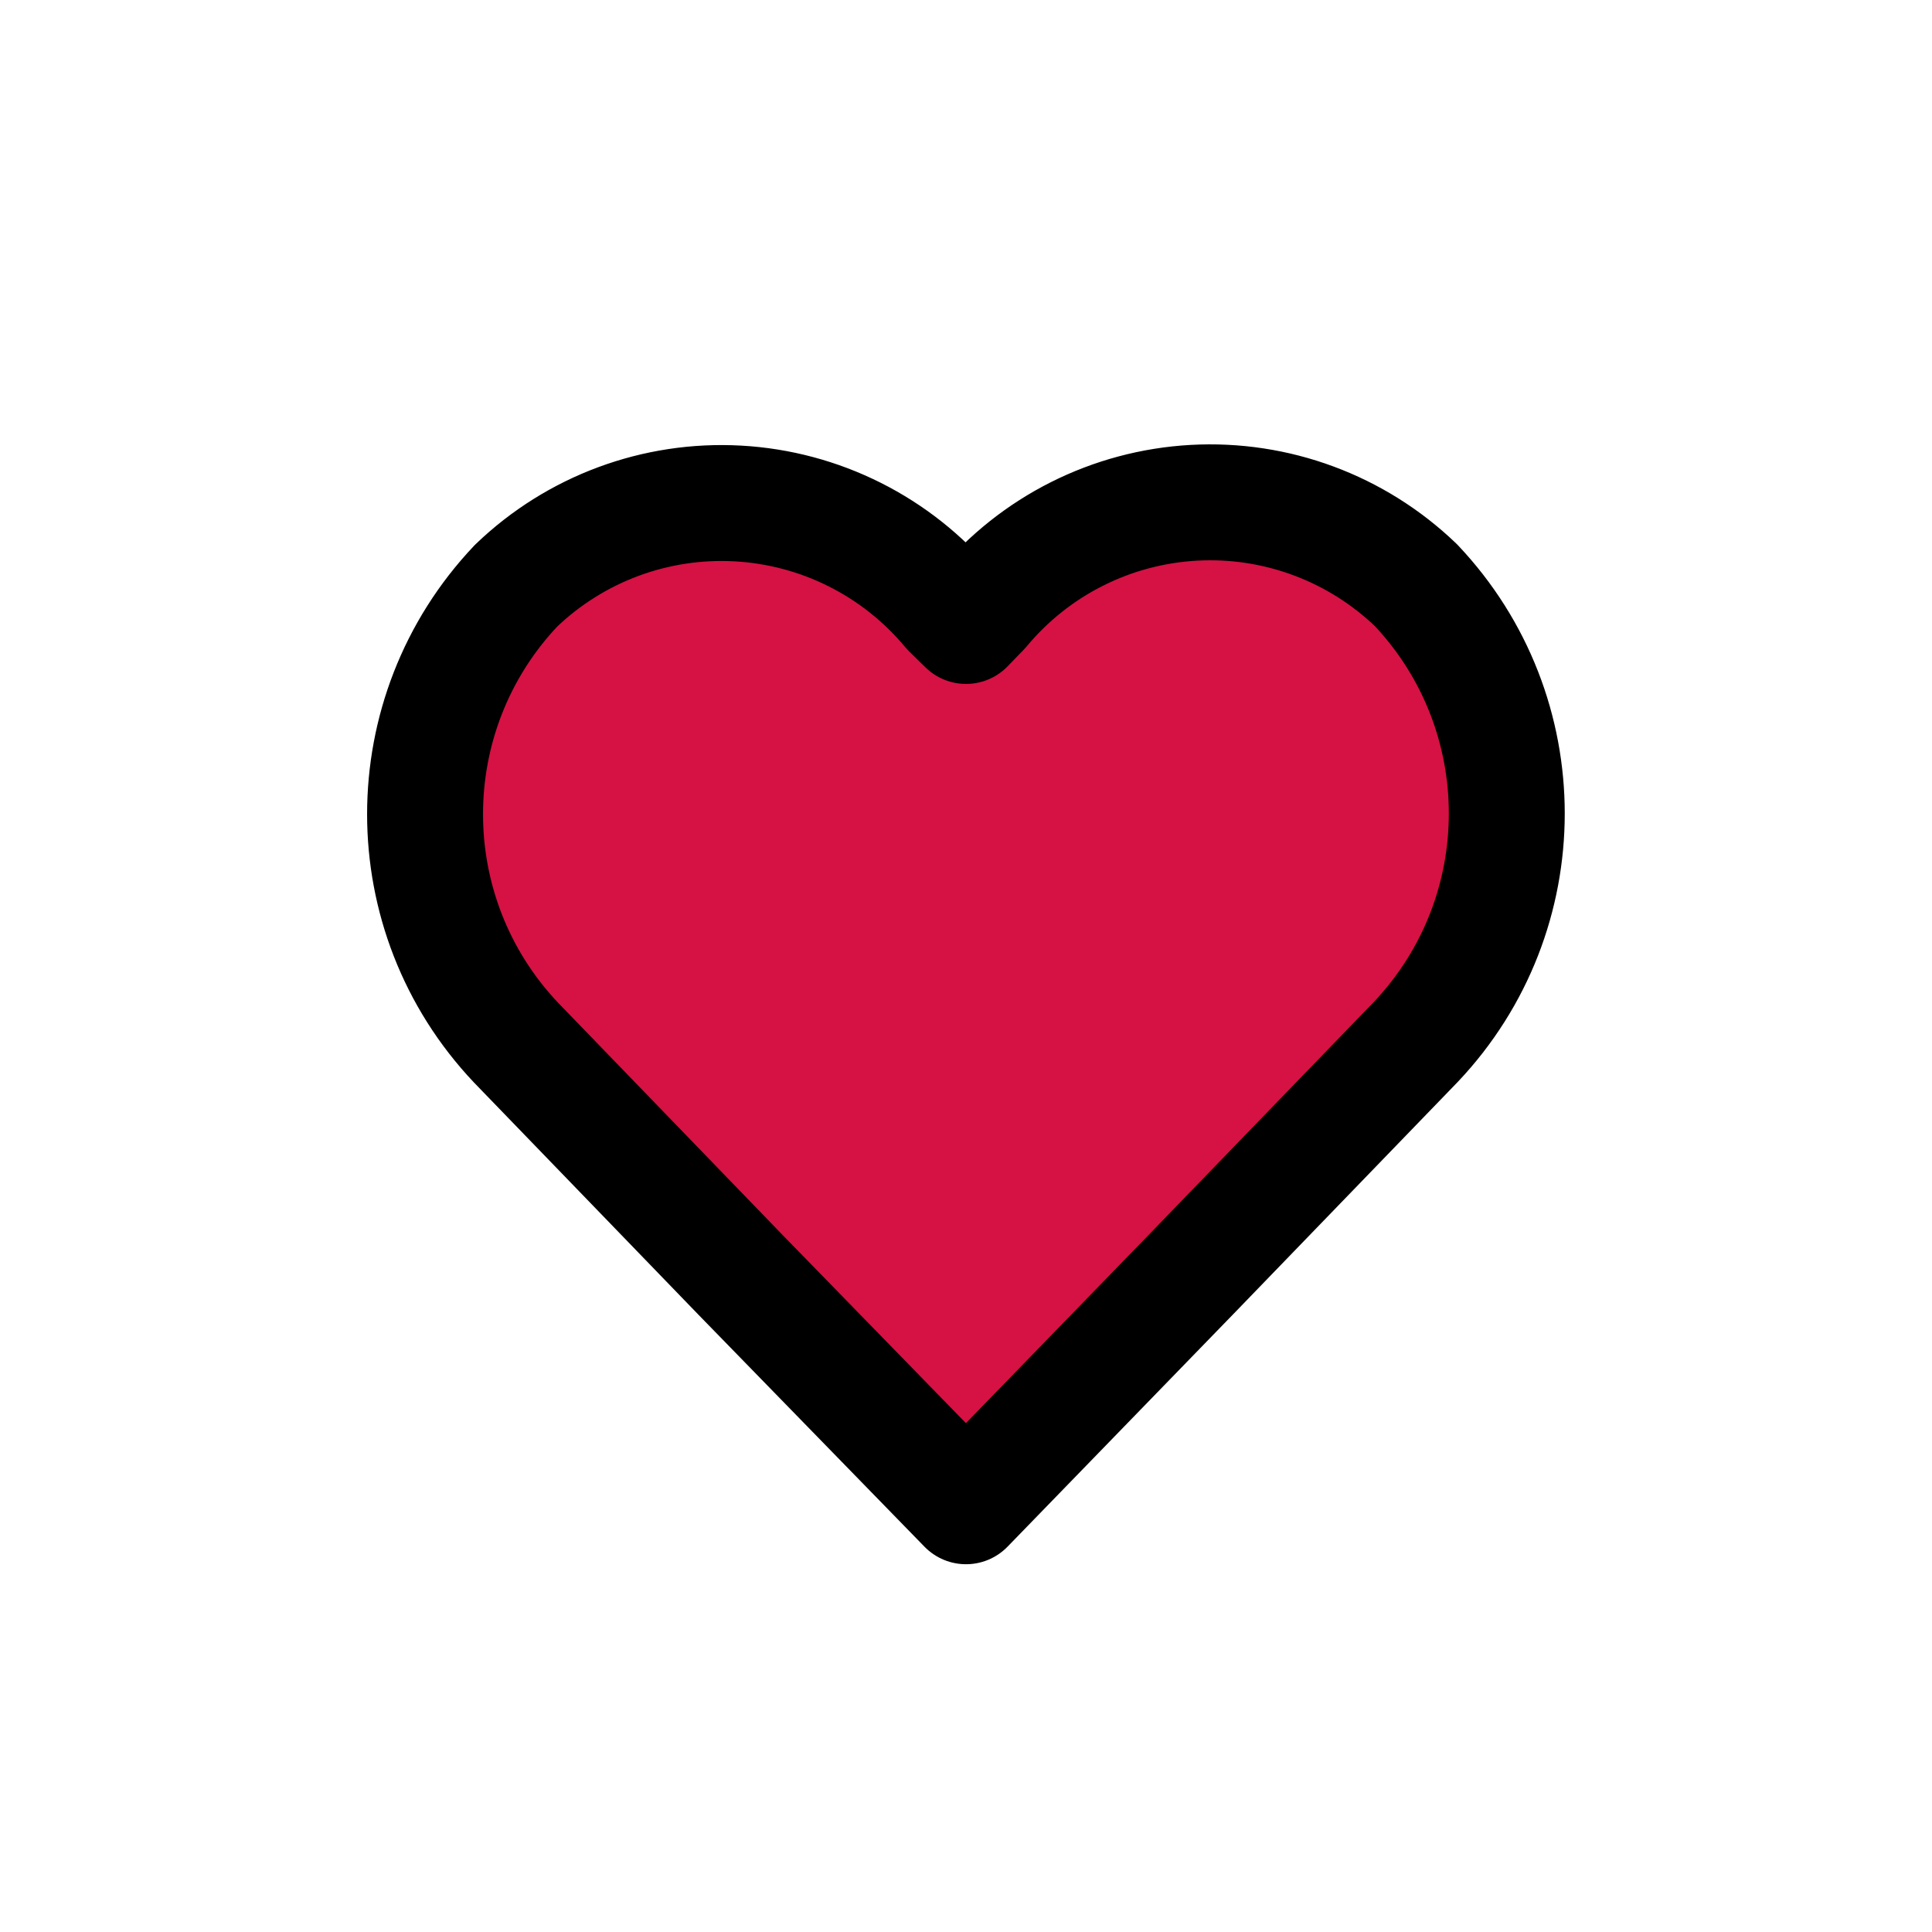
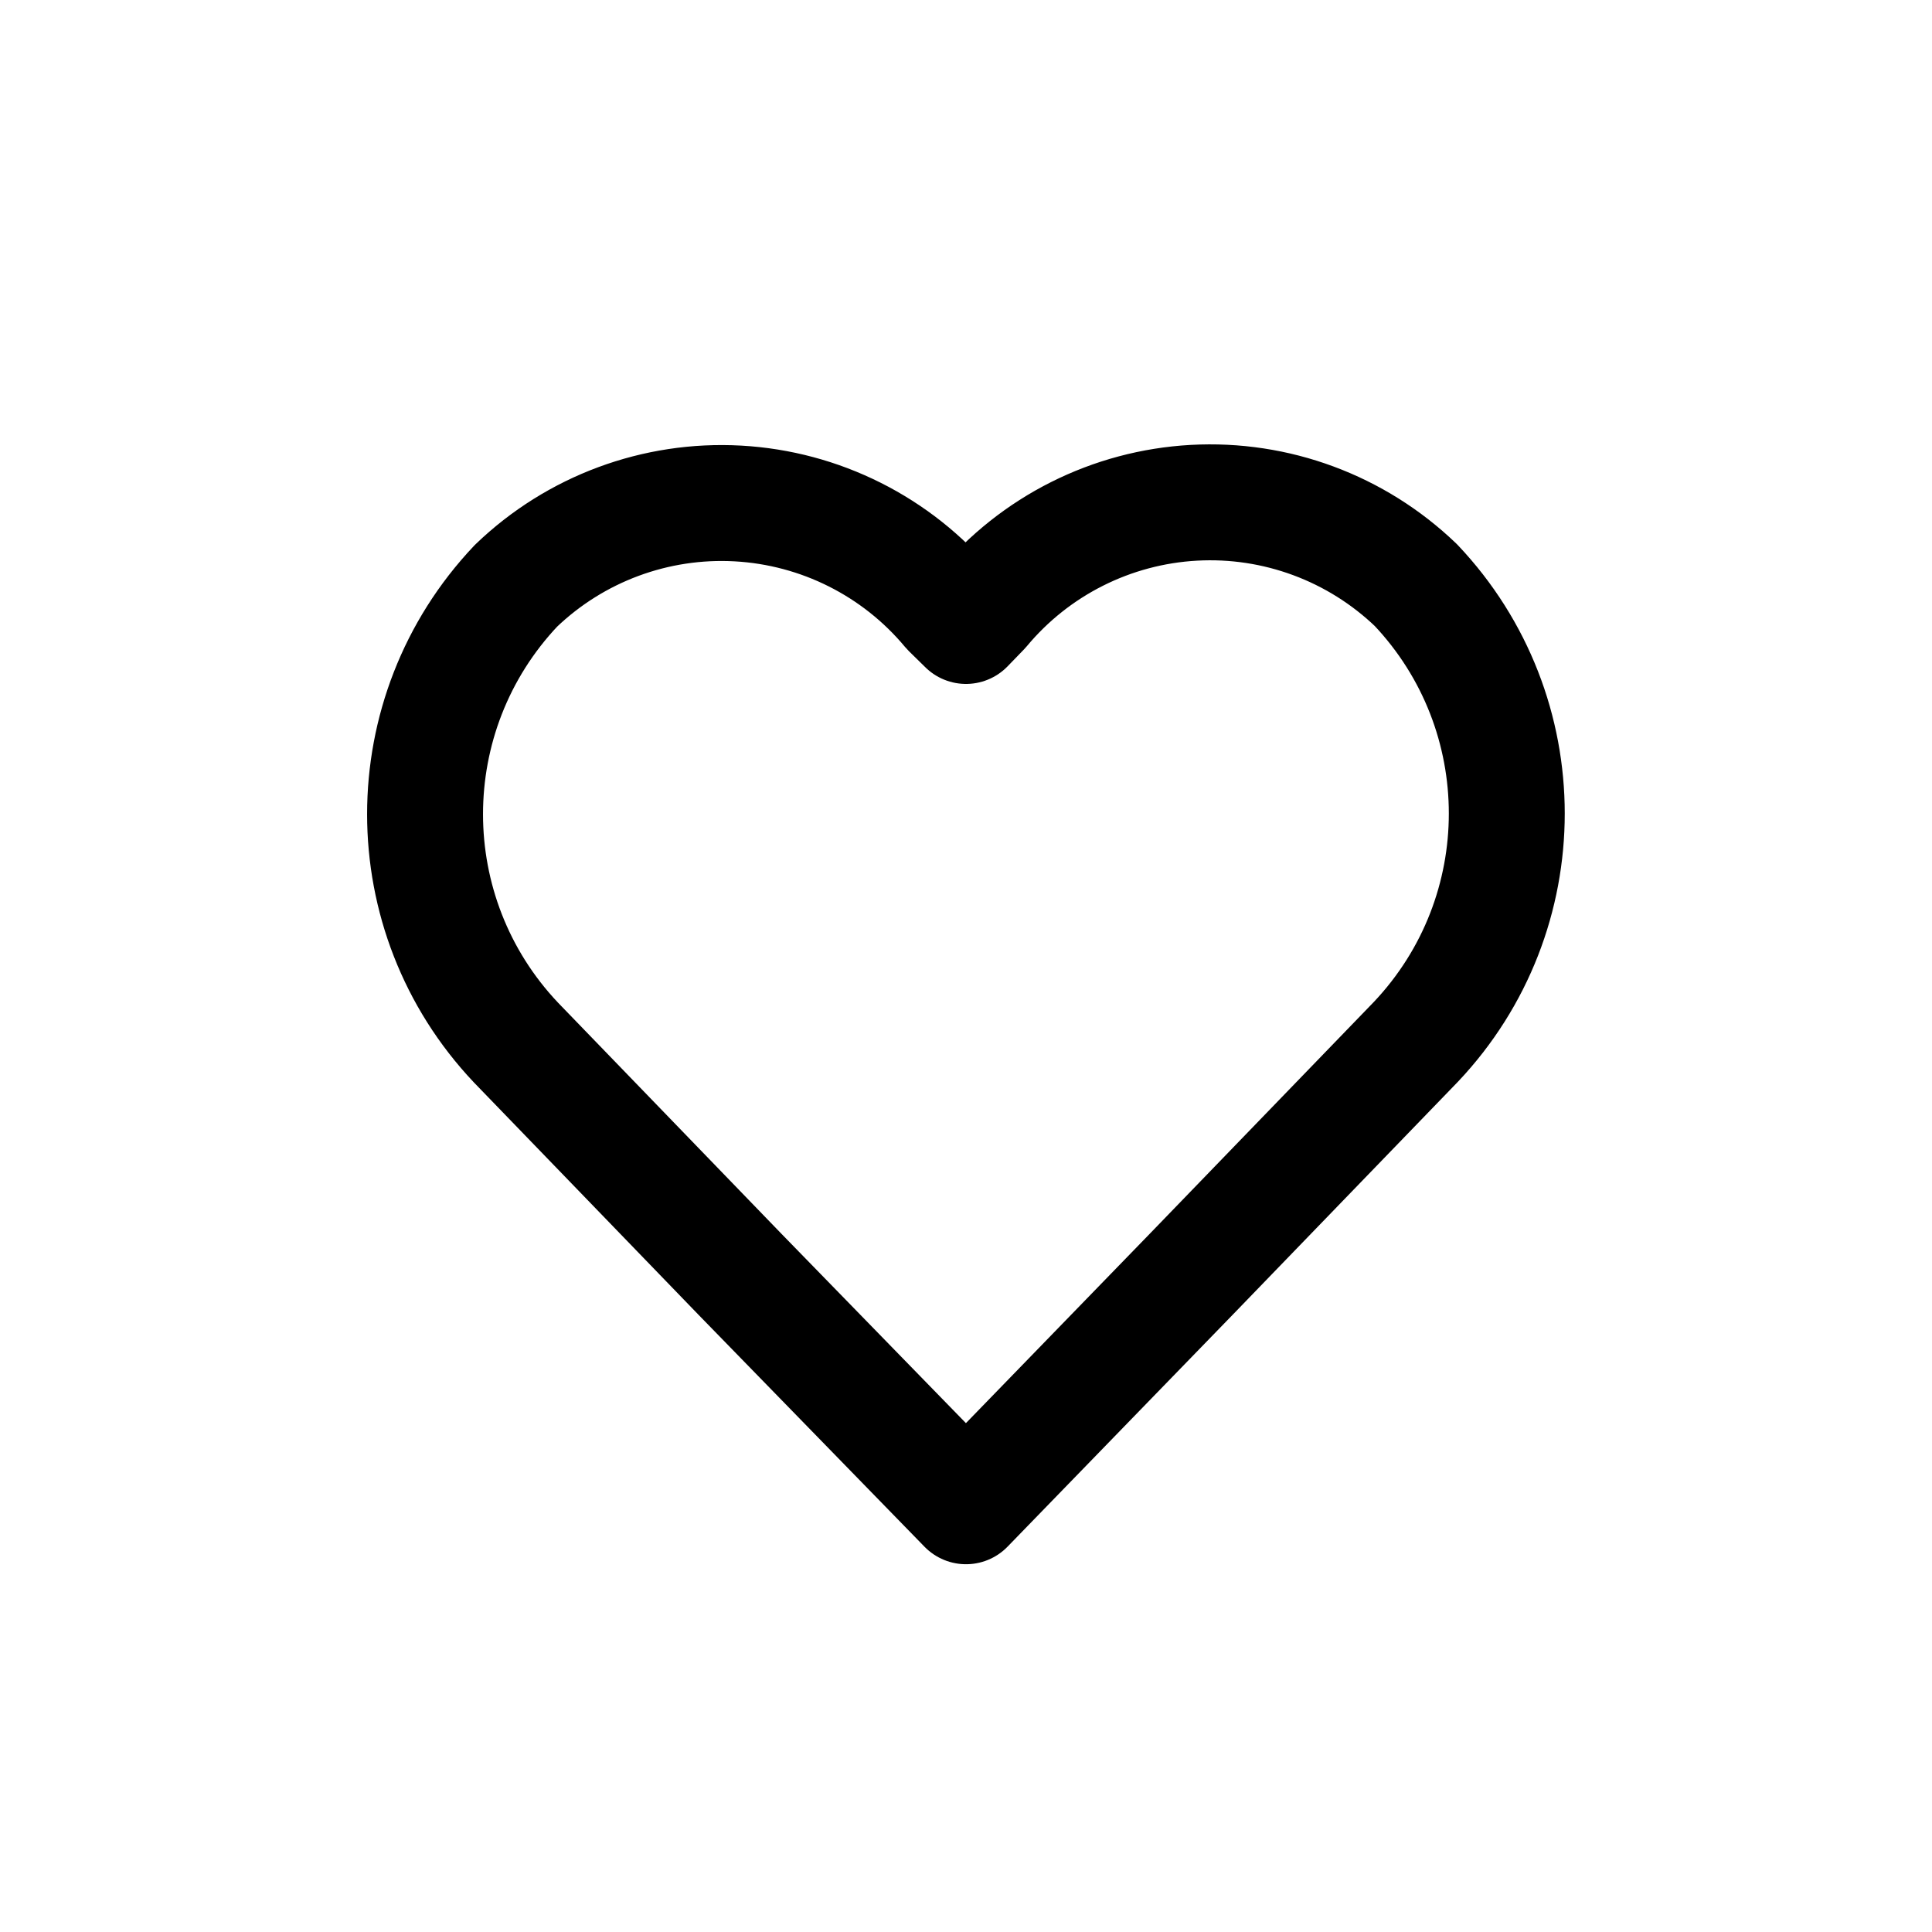
- <svg xmlns="http://www.w3.org/2000/svg" width="800px" height="800px" viewBox="0 -0.5 25 25" fill="#d51243">
+ <svg xmlns="http://www.w3.org/2000/svg" width="800px" height="800px" viewBox="0 -0.5 25 25" fill="none">
  <path fill-rule="evenodd" clip-rule="evenodd" d="M12.5 18.991L9.577 15.991L6.677 12.991C5.108 11.333 5.108 8.738 6.677 7.08C7.445 6.342 8.485 5.956 9.549 6.015C10.613 6.074 11.605 6.572 12.287 7.391L12.5 7.6L12.711 7.382C13.393 6.563 14.384 6.065 15.448 6.006C16.512 5.947 17.552 6.333 18.321 7.071C19.89 8.729 19.89 11.324 18.321 12.982L15.421 15.982L12.5 18.991Z" stroke="#000000" stroke-width="1.5" stroke-linecap="round" stroke-linejoin="round" />
</svg>
